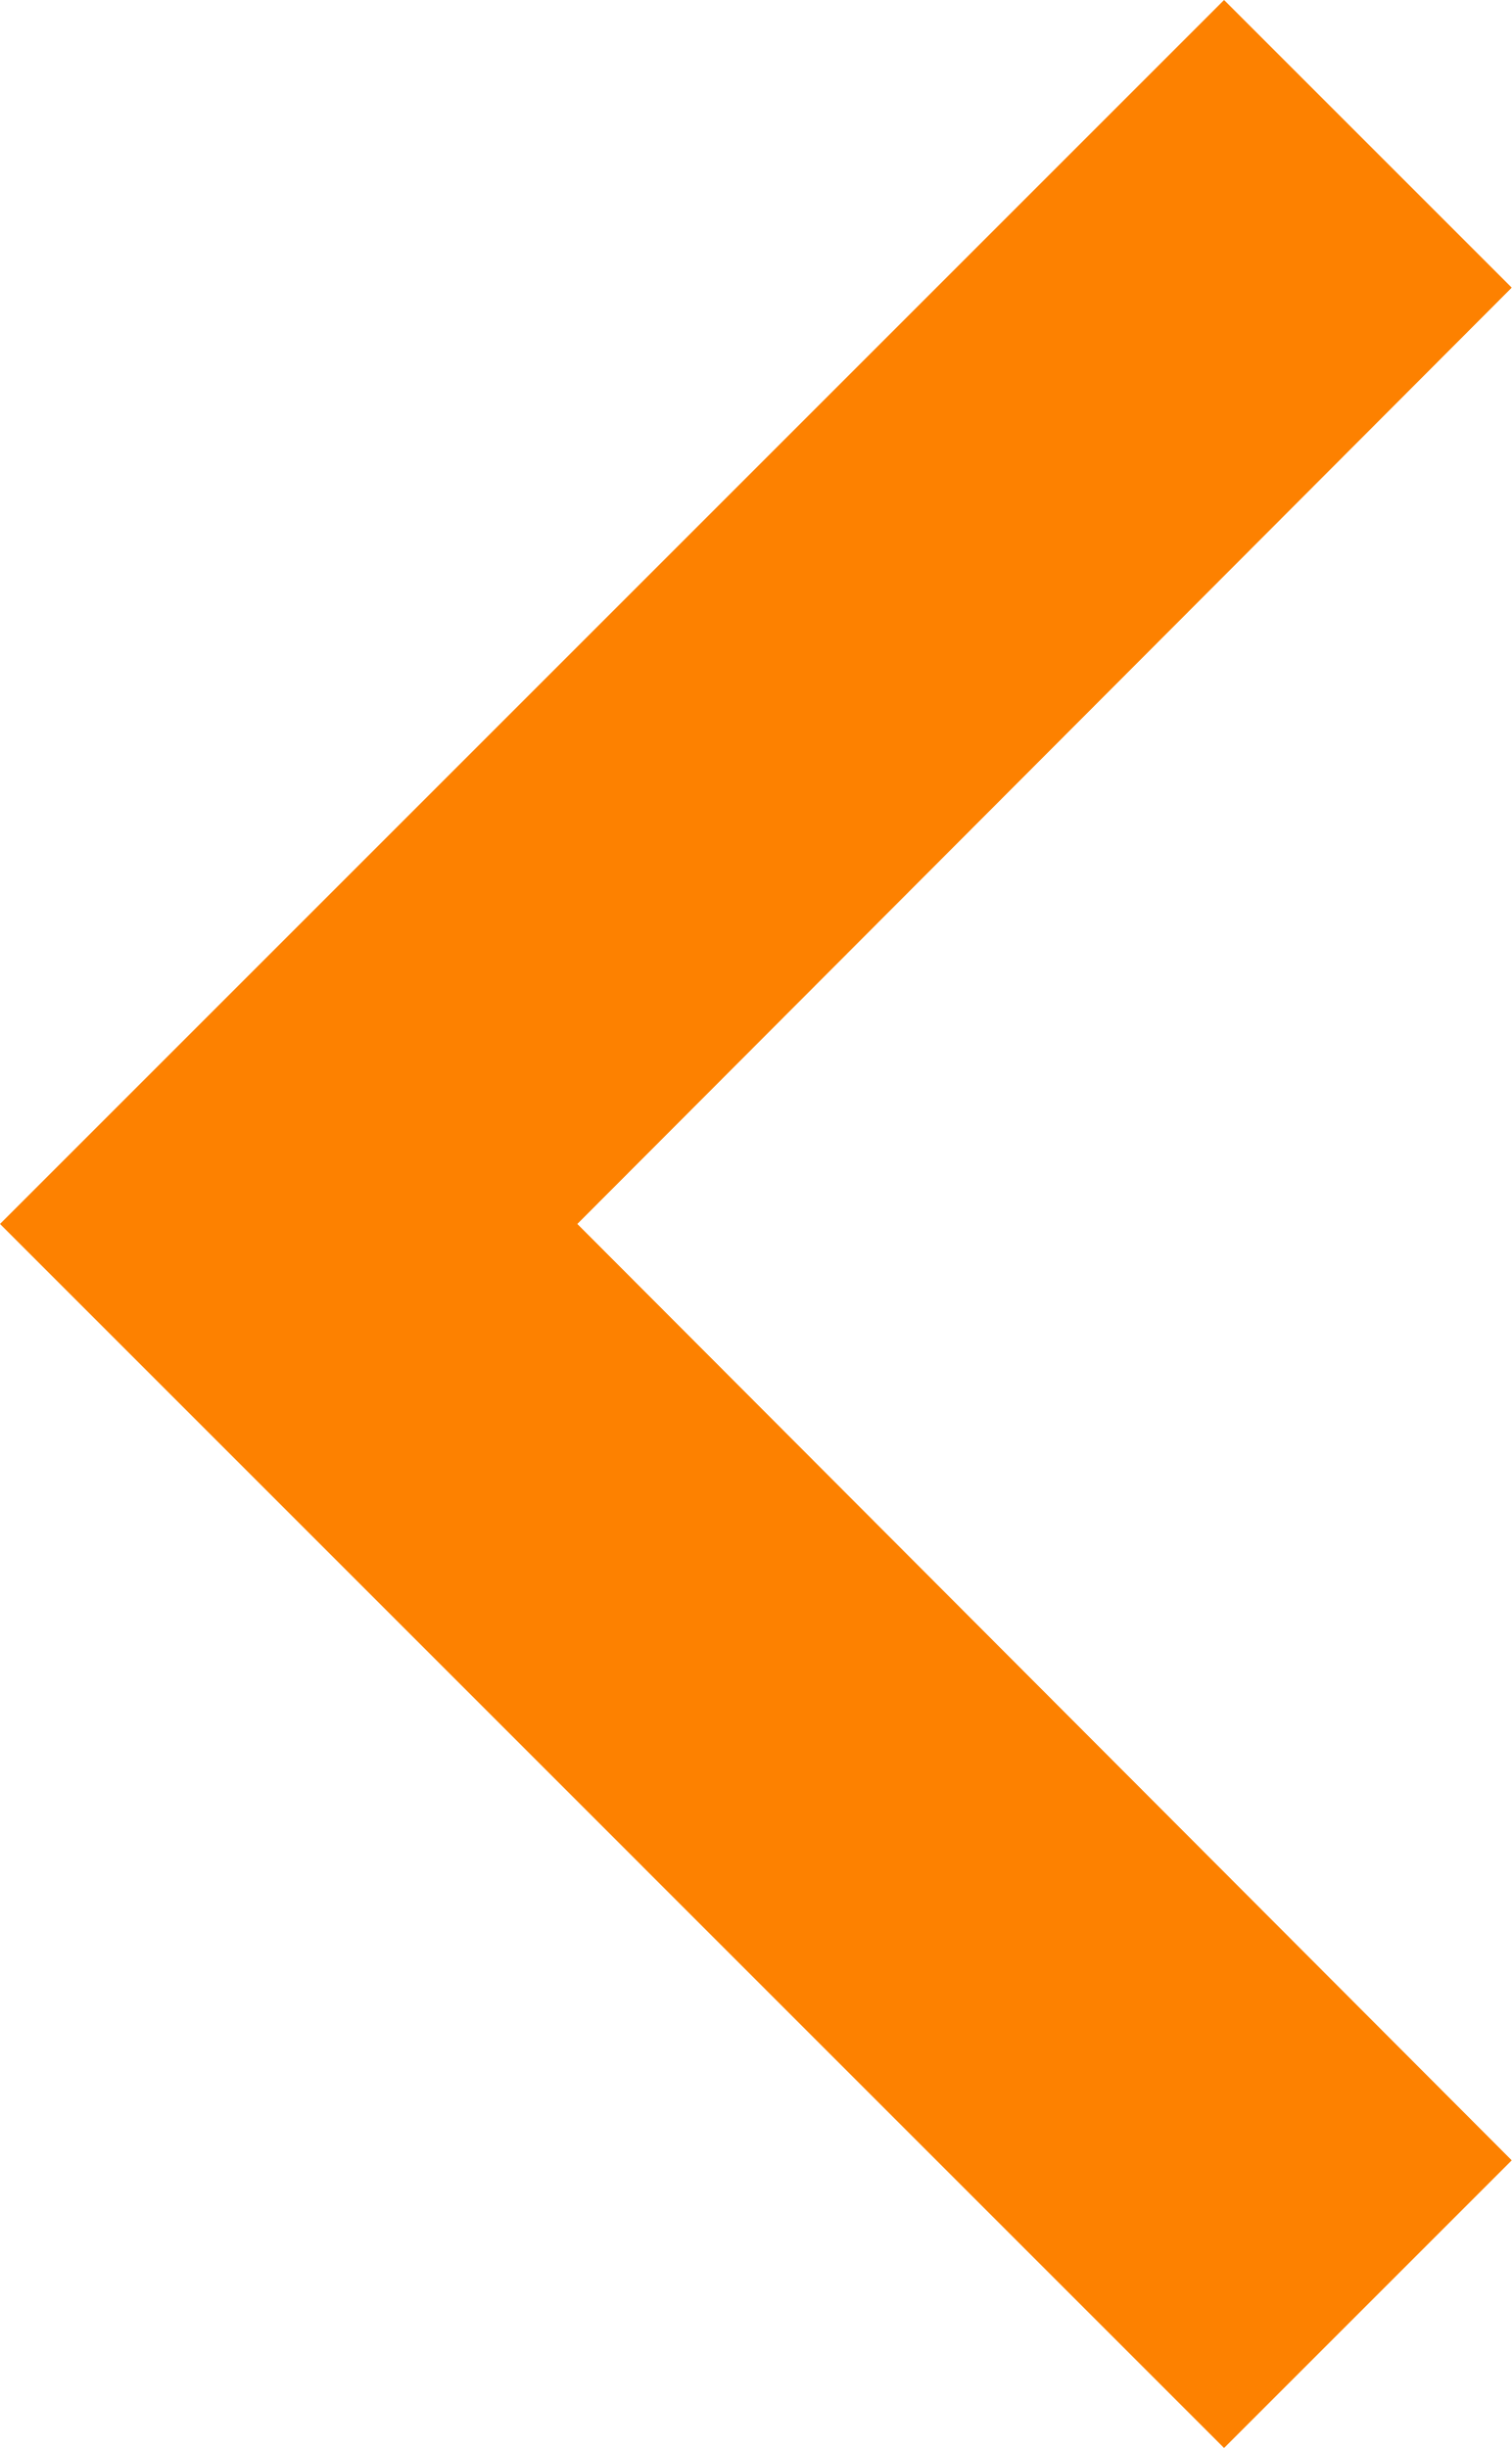
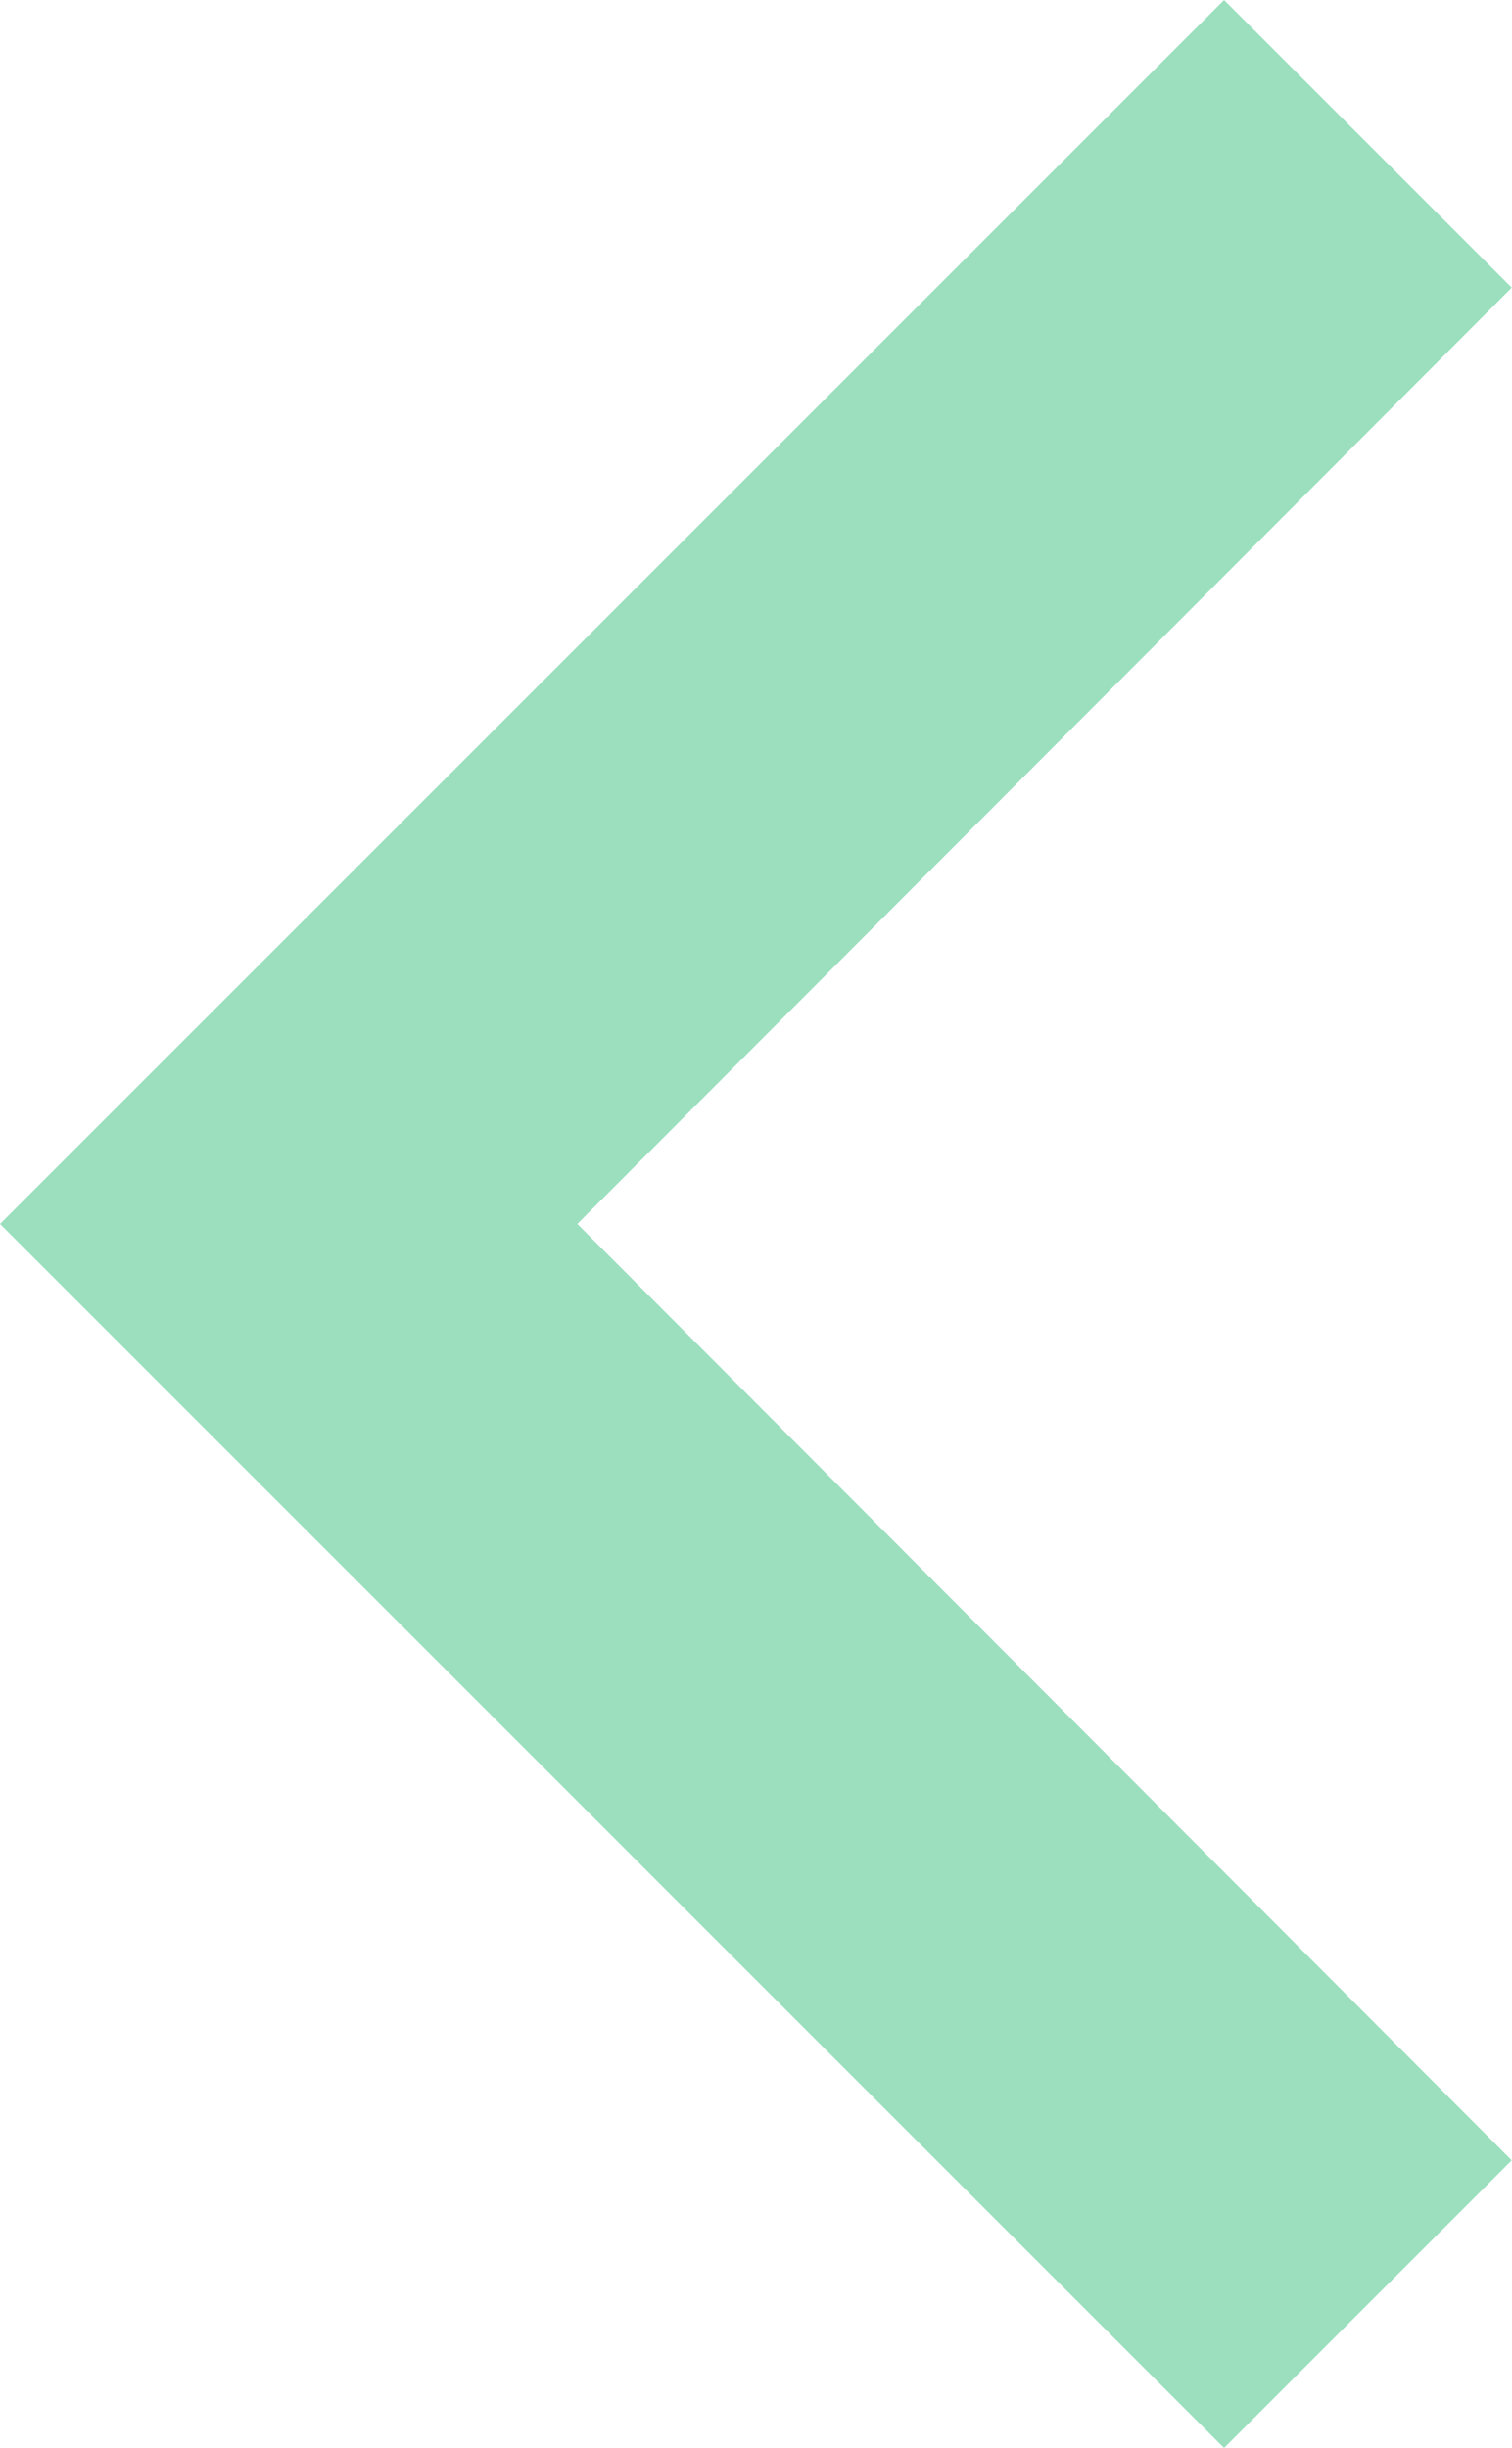
<svg xmlns="http://www.w3.org/2000/svg" width="20" height="32.389">
  <rect id="backgroundrect" width="100%" height="100%" x="0" y="0" fill="none" stroke="none" />
  <g class="currentLayer" style="">
-     <path id="Icon_material-keyboard-arrow-left" data-name="Icon material-keyboard-arrow-left" d="M20,28.583 L7.638,16.194 L20,3.806 L16.194,0 L0,16.194 L16.194,32.389 z" fill="#fd8100" class="selected" fill-opacity="1" />
+     <path id="Icon_material-keyboard-arrow-left" data-name="Icon material-keyboard-arrow-left" d="M20,28.583L7.638,16.194L20,3.806L16.194,0L0,16.194L16.194,32.389z" fill="#9cdfbf" class="selected" fill-opacity="1" />
  </g>
</svg>
